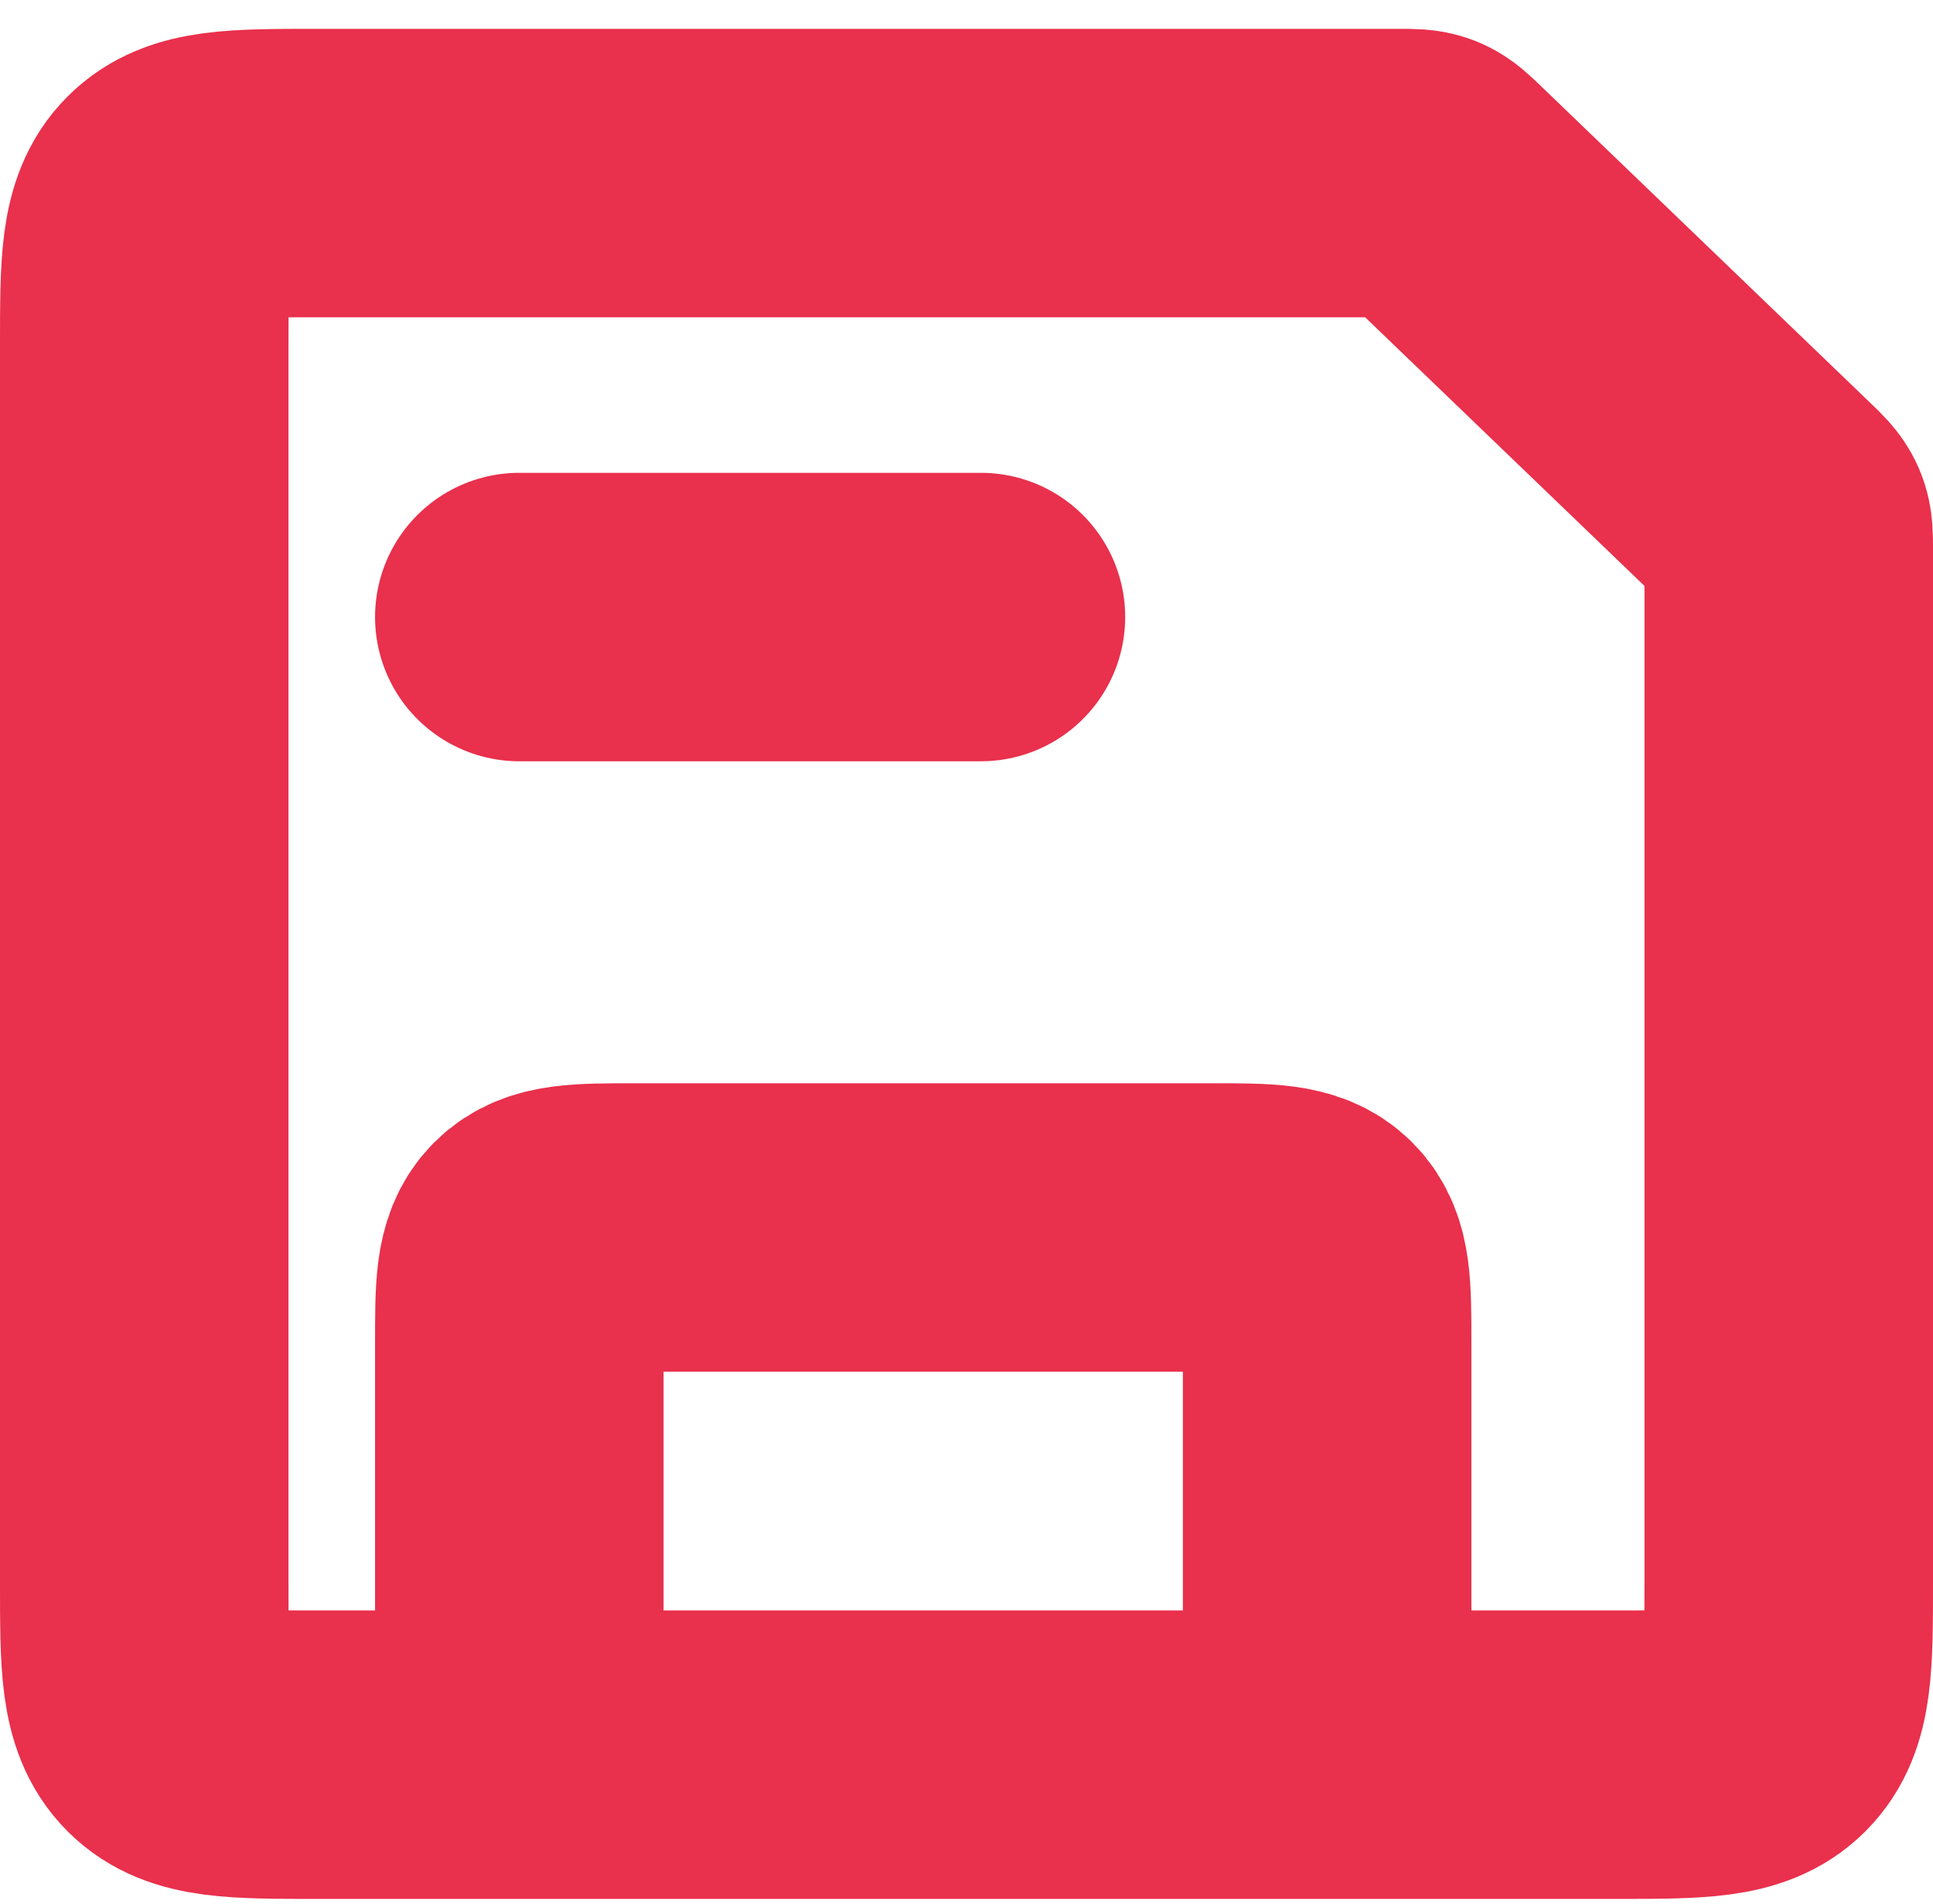
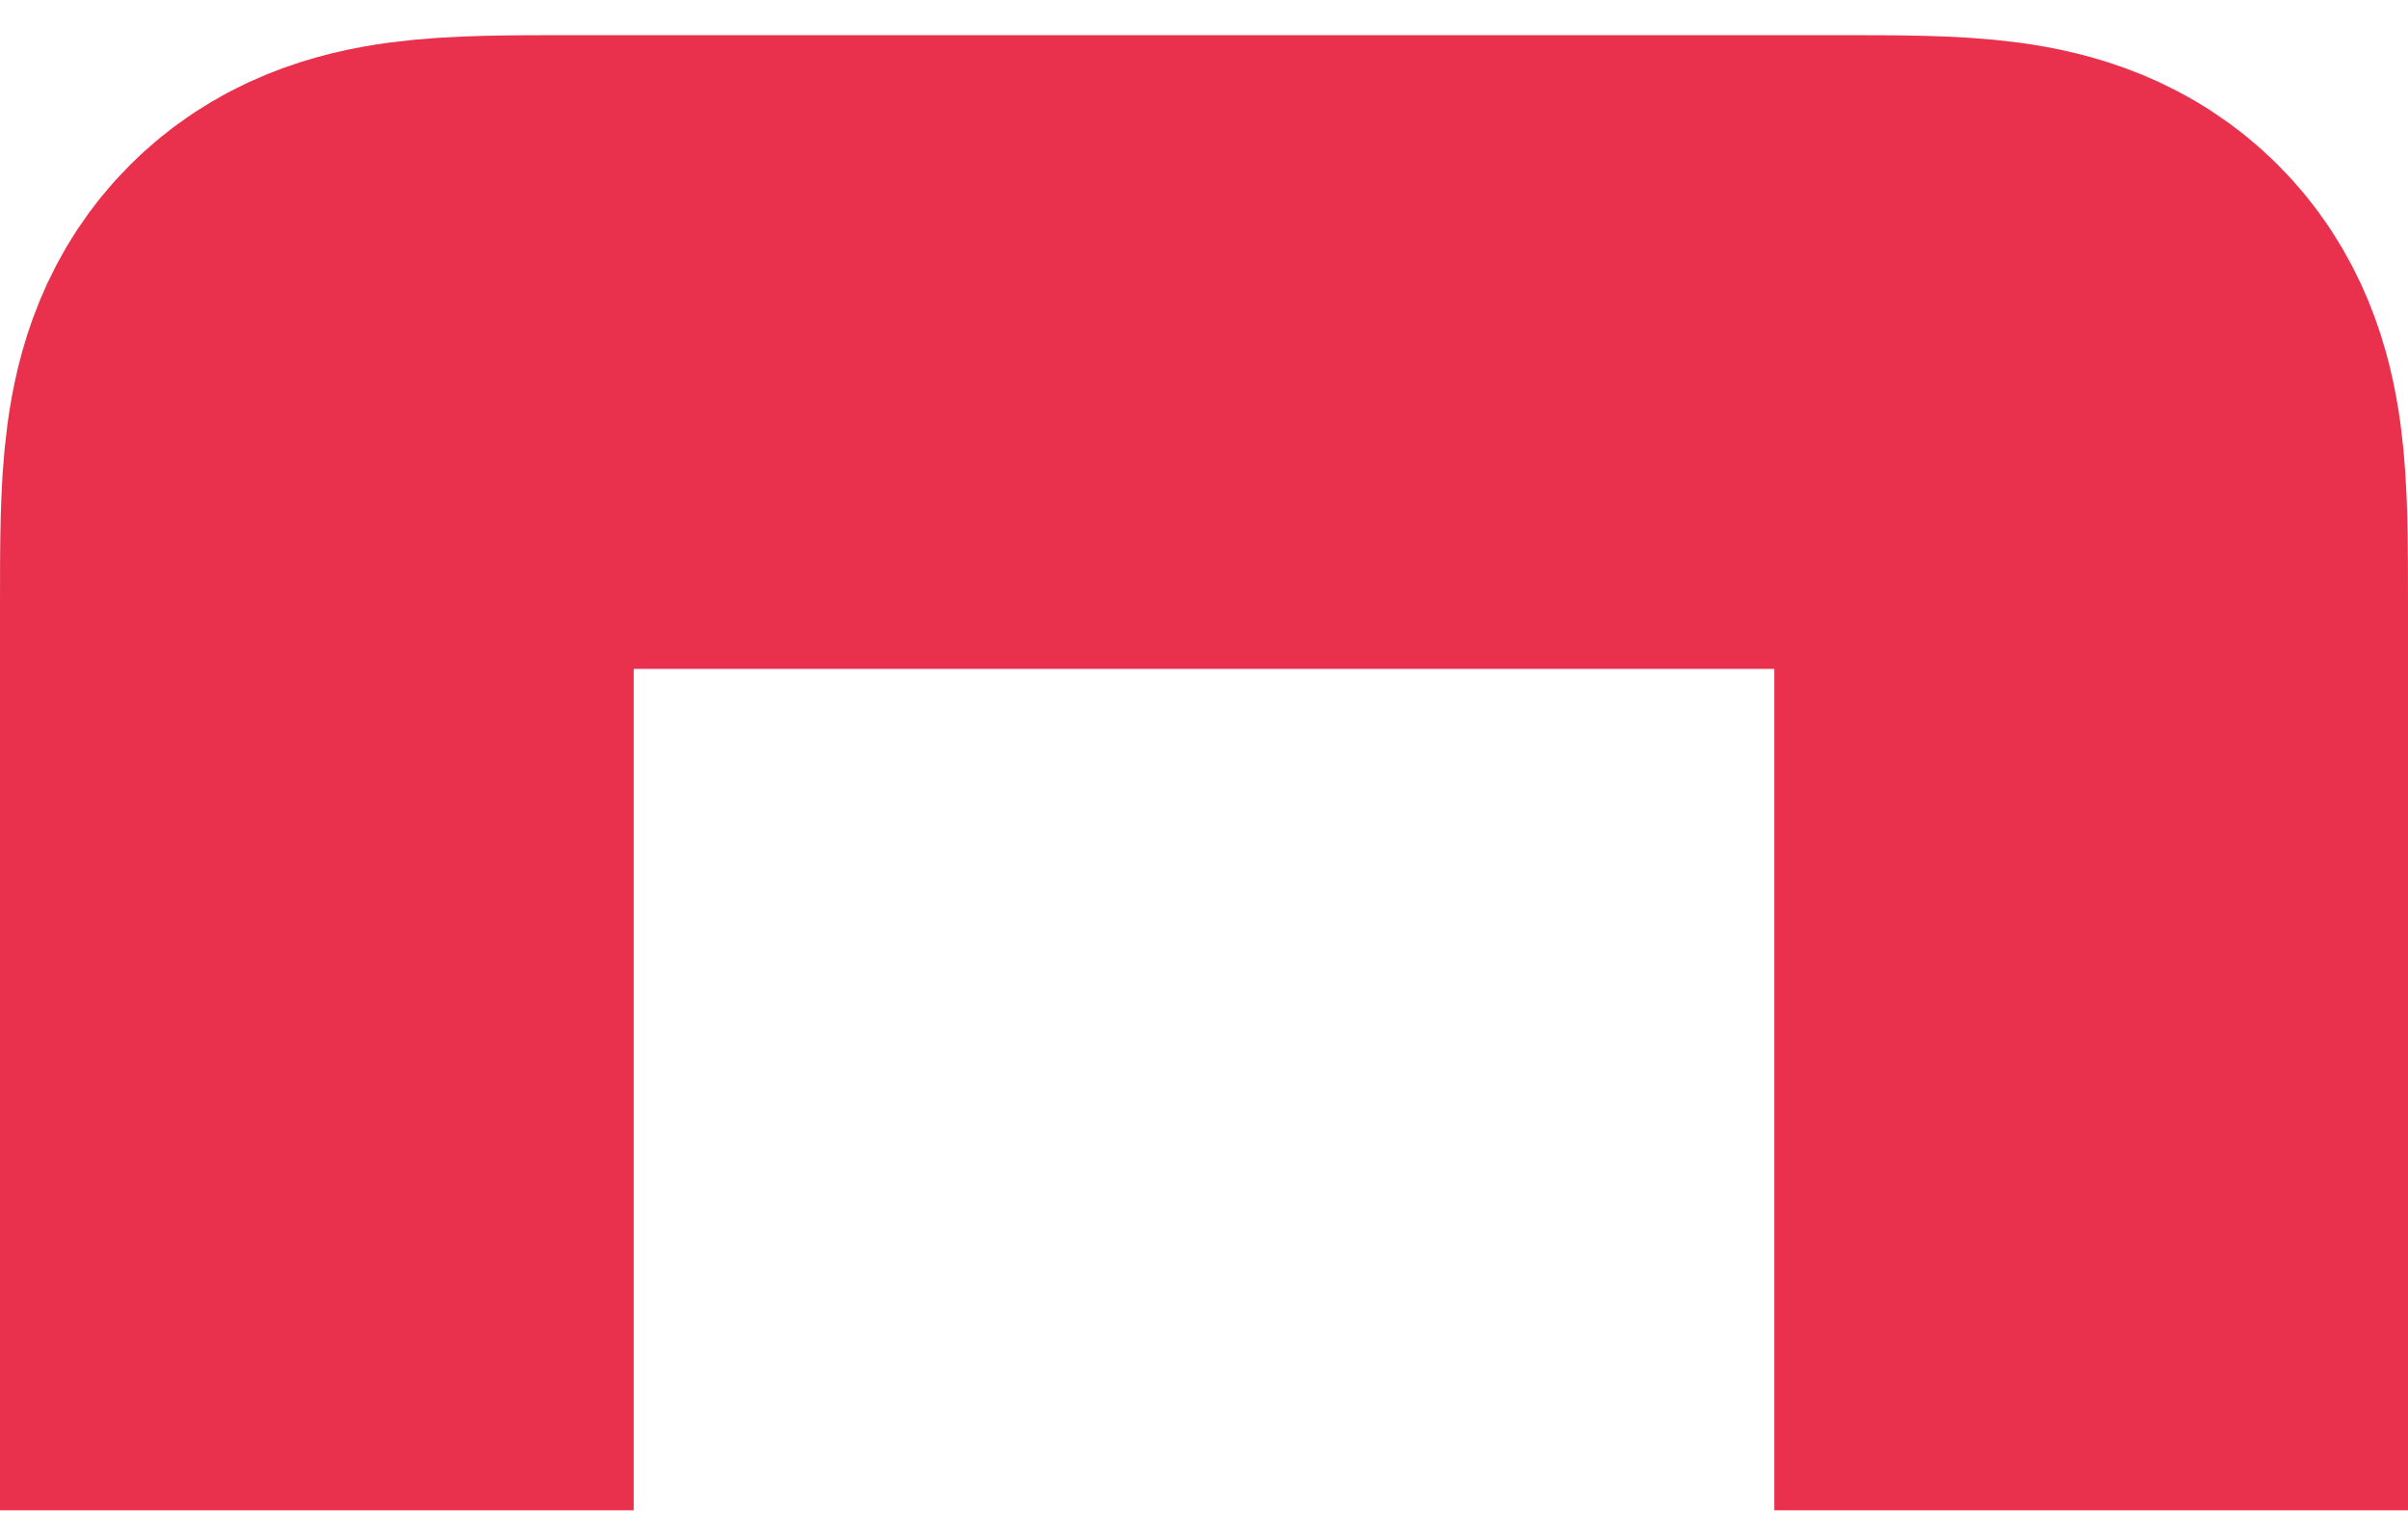
- <svg xmlns="http://www.w3.org/2000/svg" width="67" height="66" viewBox="0 0 67 66" fill="none">
-   <path d="M46 60.832V46.555C46 44.669 46 43.726 45.414 43.141C44.828 42.555 43.886 42.555 42 42.555H22C20.114 42.555 19.172 42.555 18.586 43.141C18 43.726 18 44.669 18 46.555V60.832" stroke="#E9304C" stroke-width="10" />
-   <path d="M18 21.392H34" stroke="#E9304C" stroke-width="10" stroke-linecap="round" />
-   <path d="M5 12C5 9.172 5 7.757 5.879 6.879C6.757 6 8.172 6 11 6H48.528C48.925 6 49.124 6 49.304 6.072C49.484 6.145 49.627 6.283 49.914 6.559L61.386 17.595C61.689 17.886 61.84 18.031 61.92 18.219C62 18.407 62 18.616 62 19.036V54.832C62 57.661 62 59.075 61.121 59.954C60.243 60.832 58.828 60.832 56 60.832H11C8.172 60.832 6.757 60.832 5.879 59.954C5 59.075 5 57.661 5 54.832V12Z" stroke="#E9304C" stroke-width="10" />
+ <svg xmlns="http://www.w3.org/2000/svg" width="38" height="24" viewBox="0 0 38 24" fill="none">
+   <path d="M33 23.832V9.555C33 7.669 33 6.726 32.414 6.14C31.828 5.555 30.886 5.555 29 5.555H9C7.114 5.555 6.172 5.555 5.586 6.14C5 6.726 5 7.669 5 9.555V23.832" stroke="#E9304C" stroke-width="10" />
</svg>
